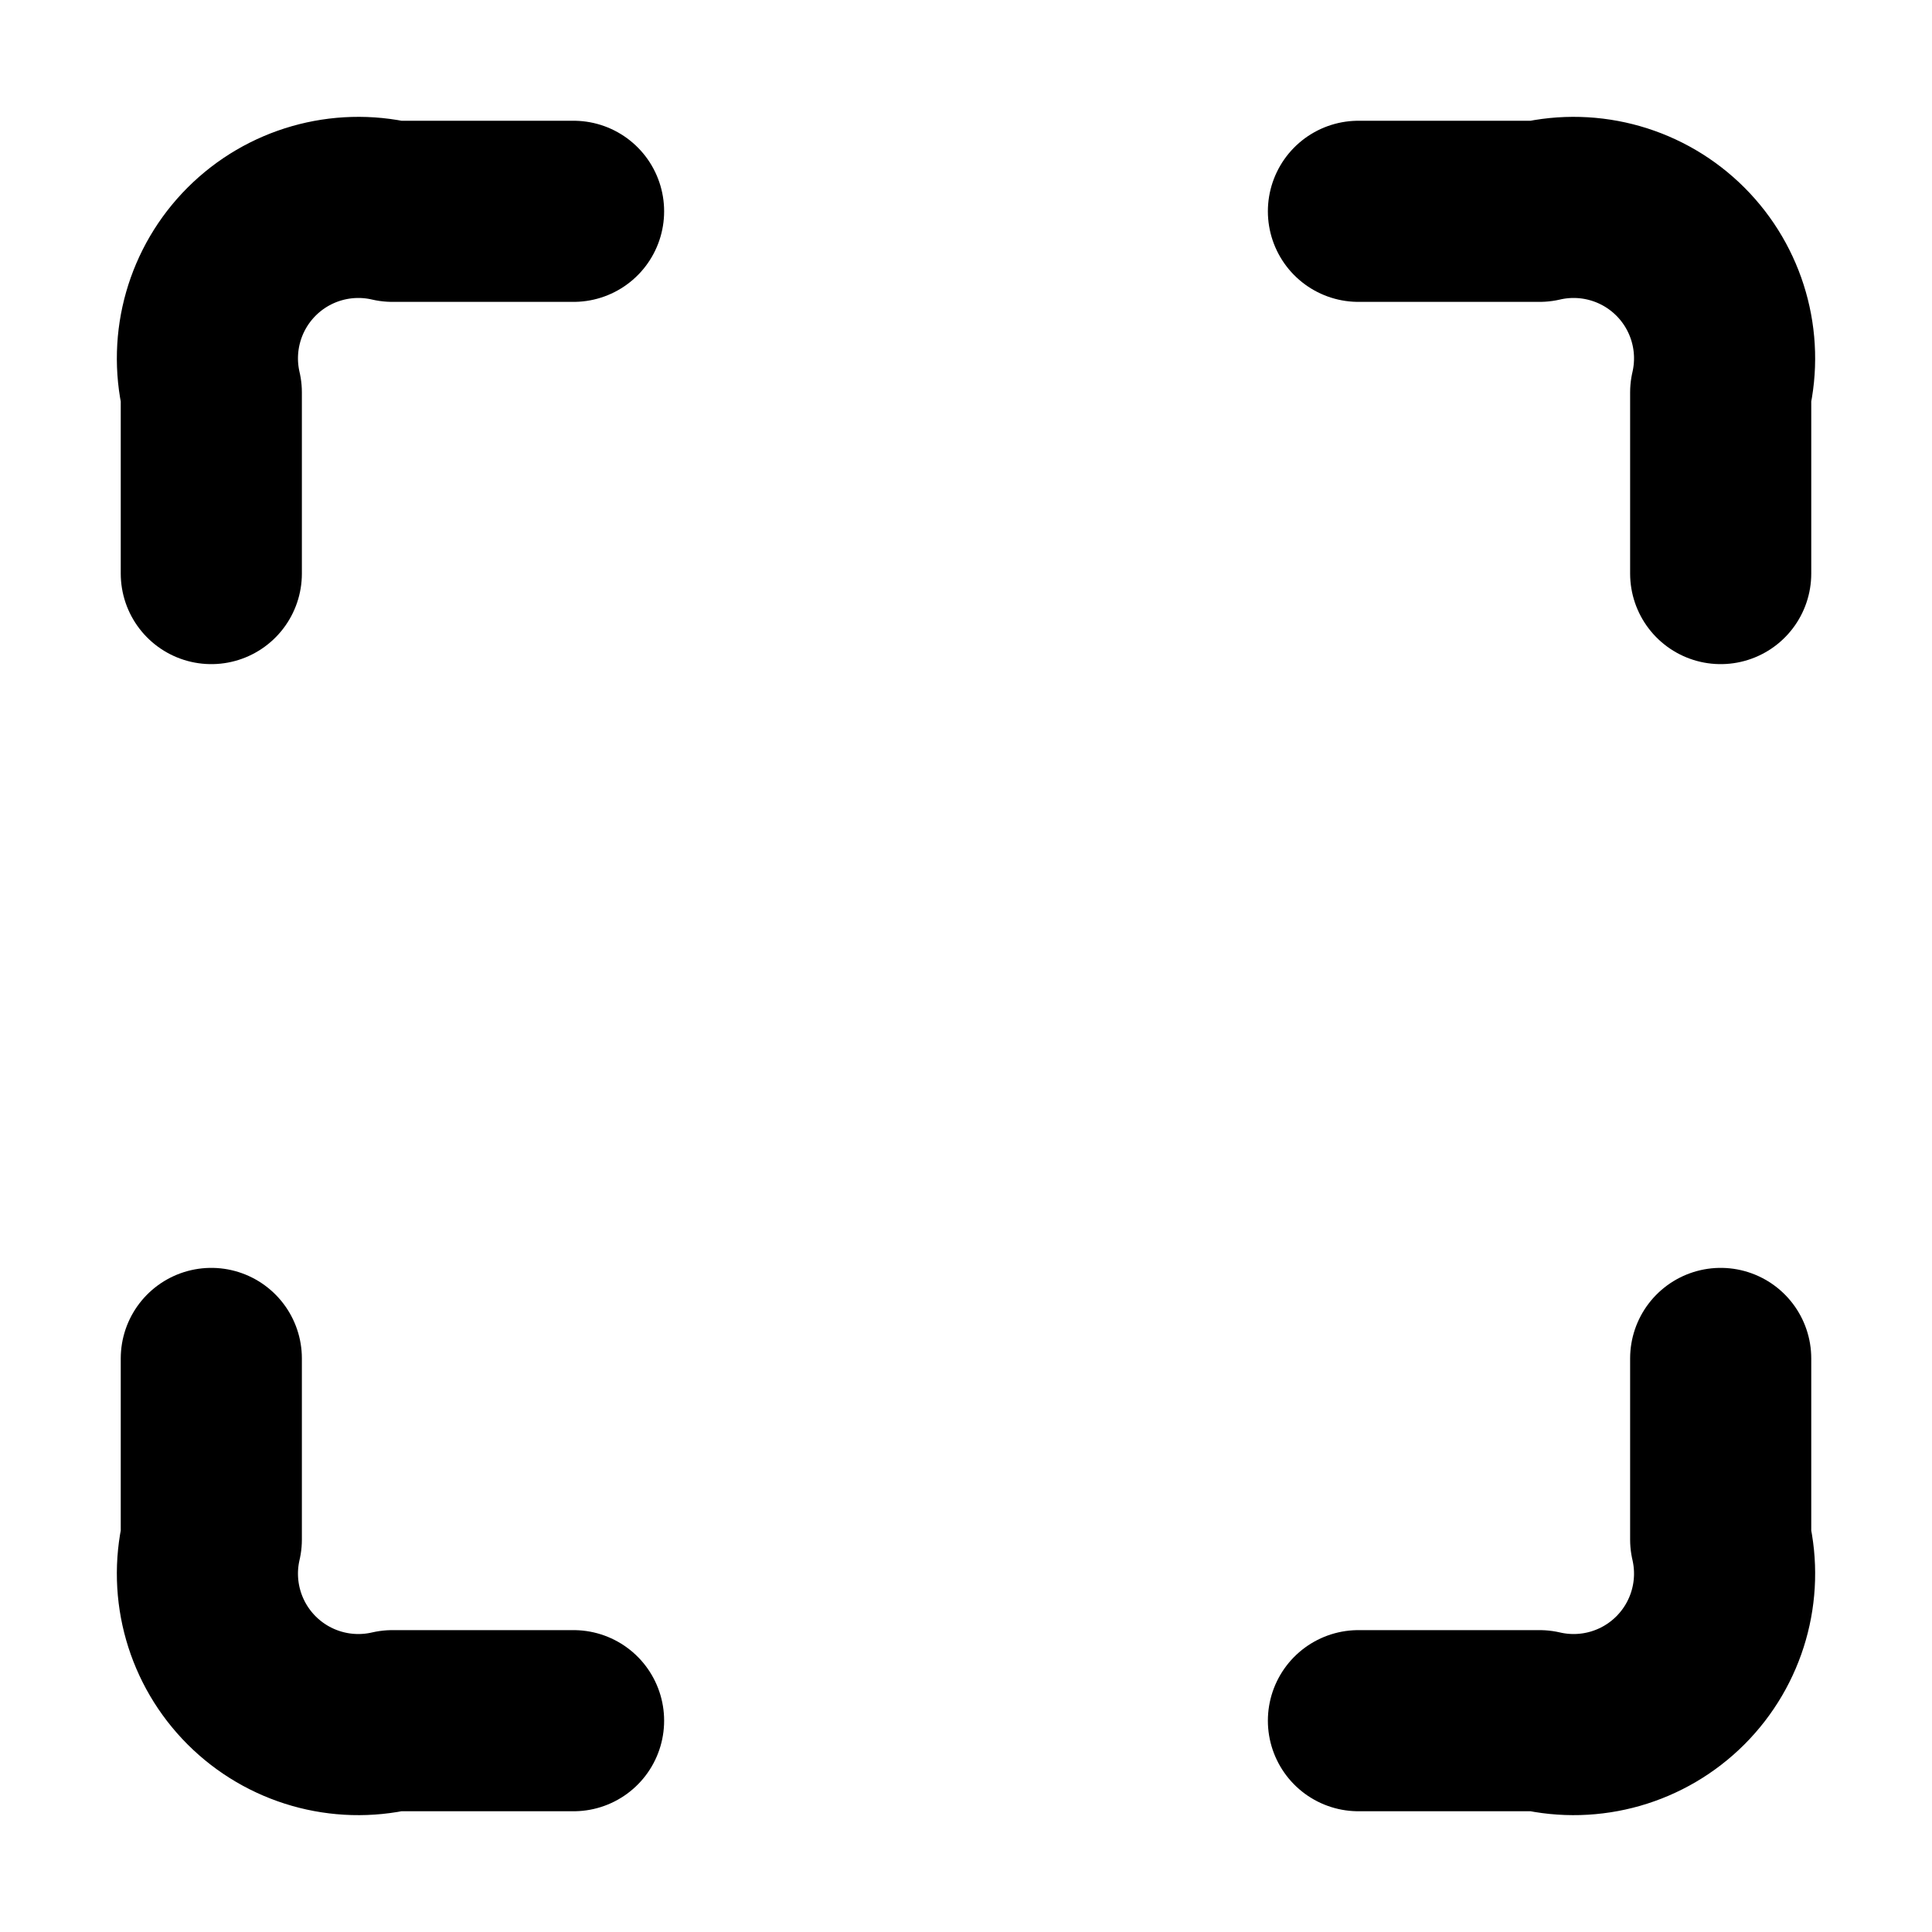
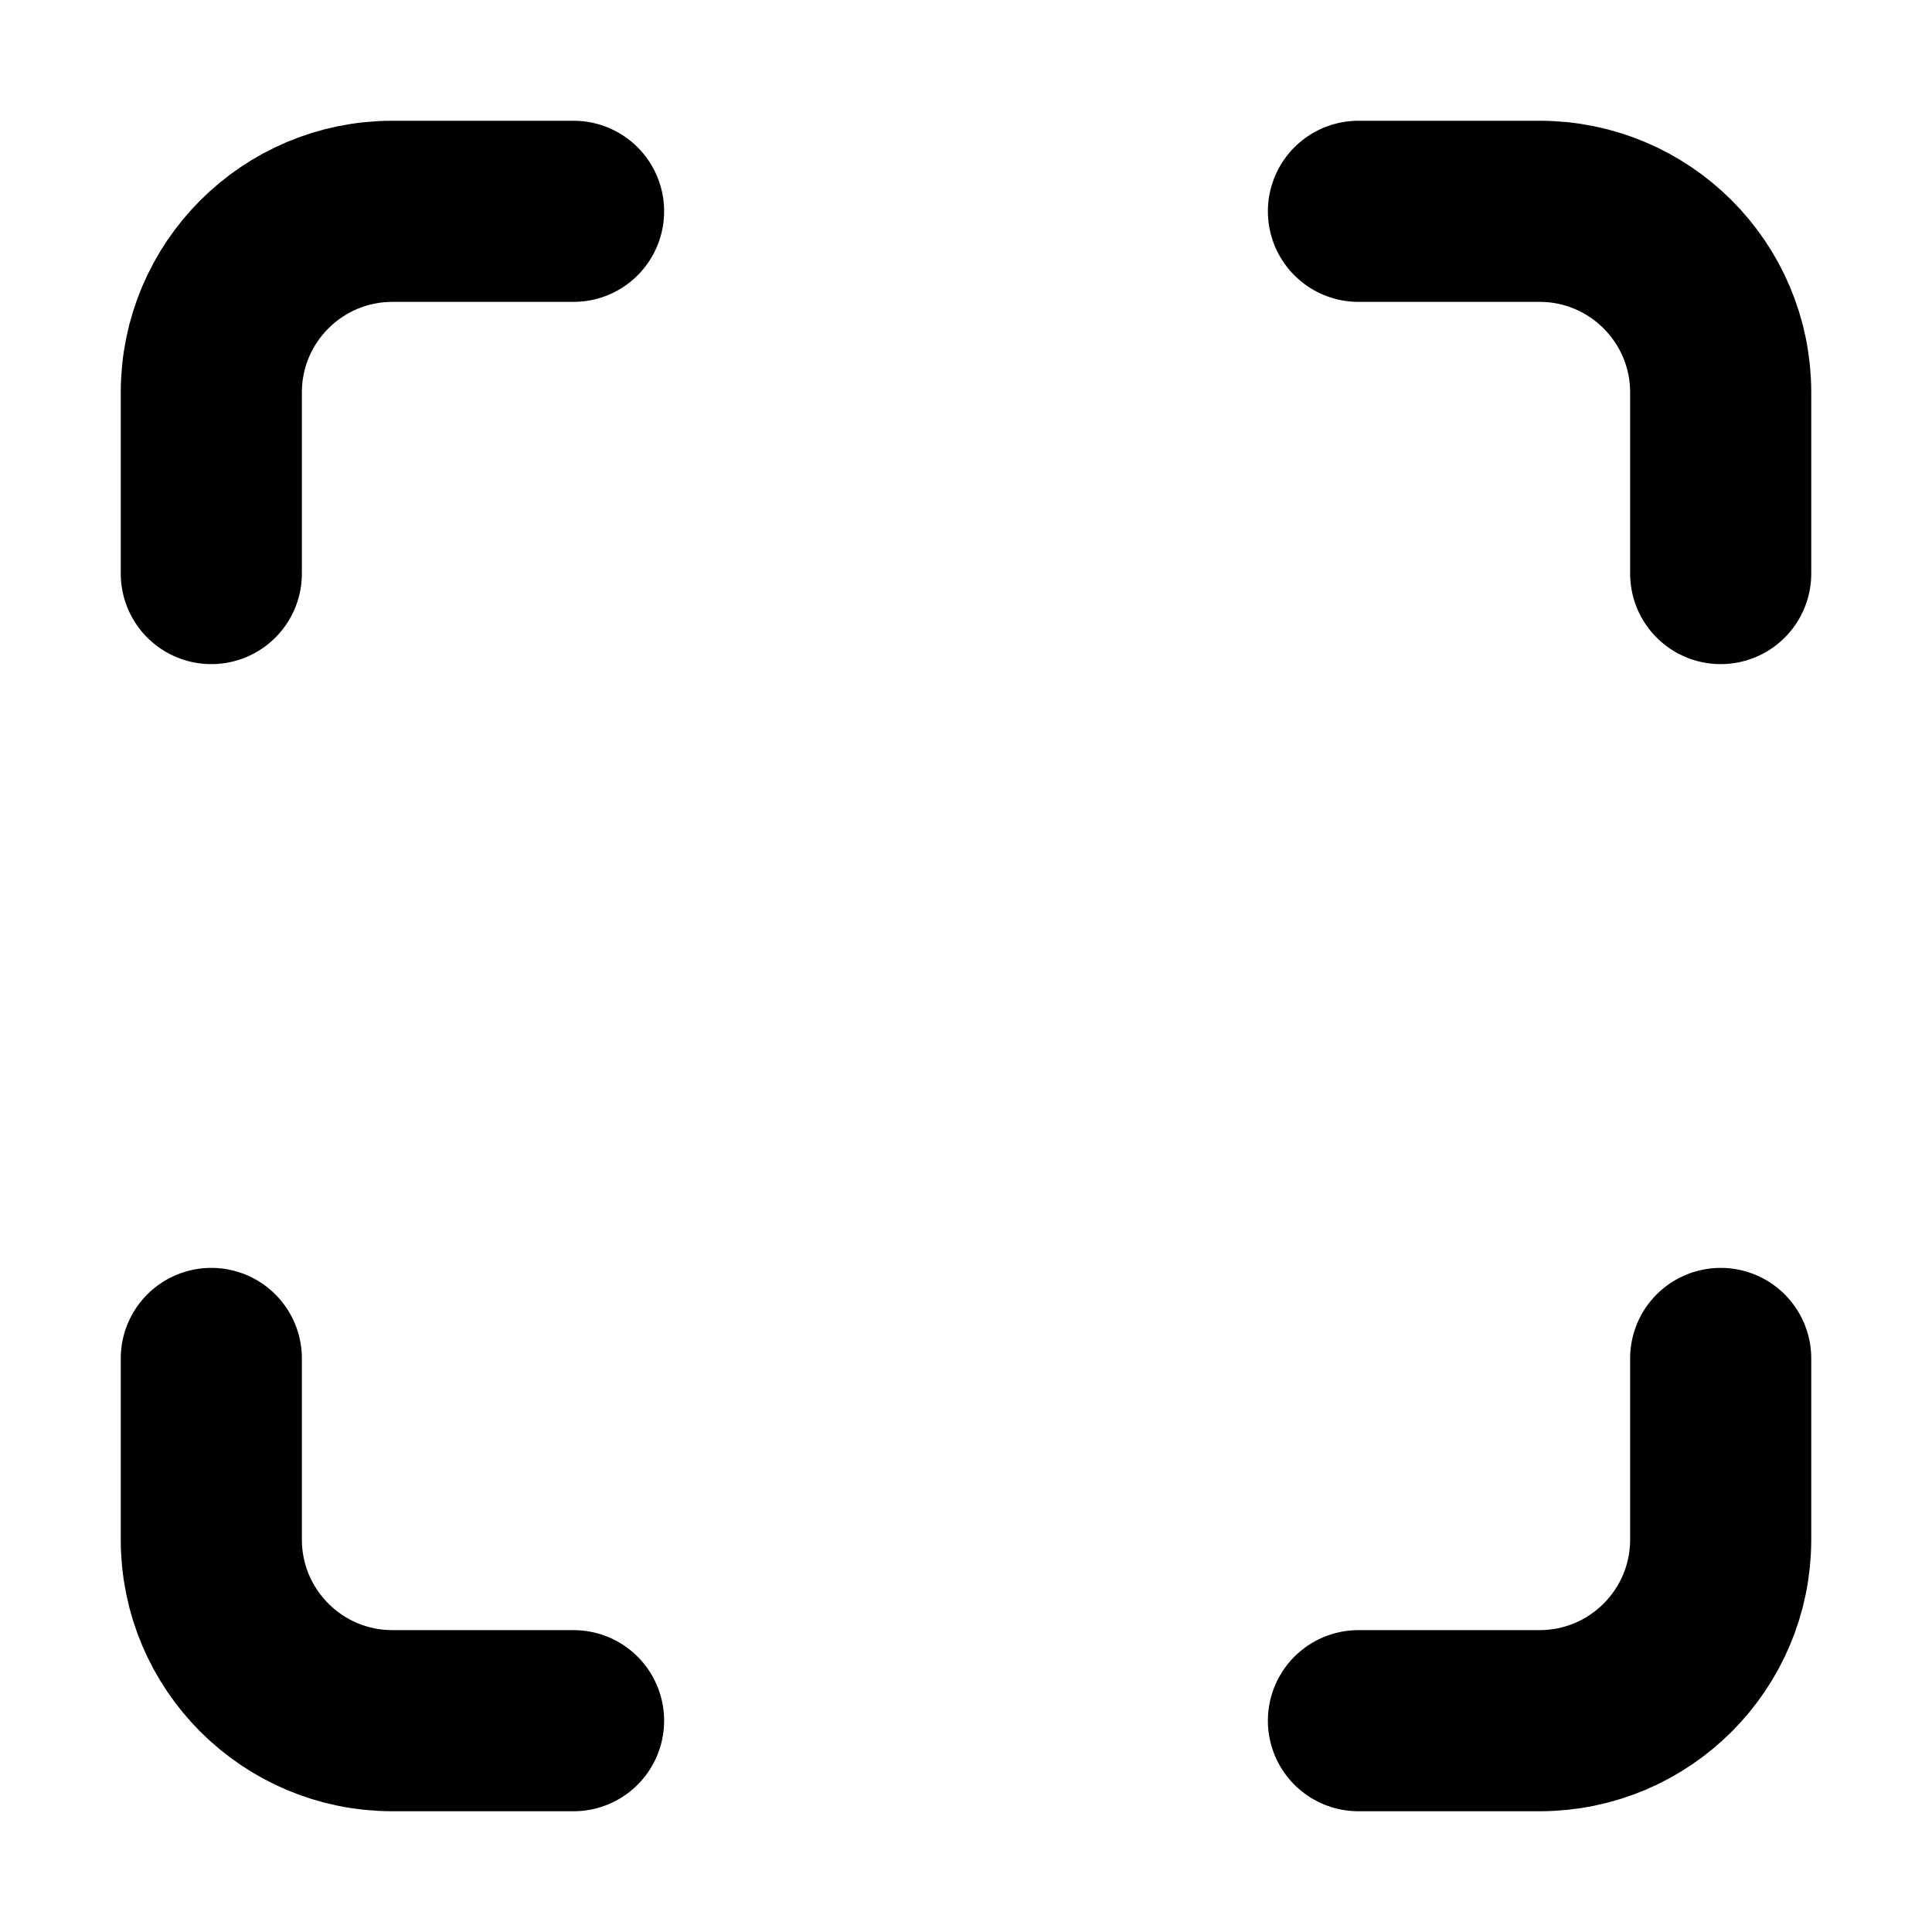
<svg xmlns="http://www.w3.org/2000/svg" width="16" height="16" viewBox="0 0 16 16" fill="none" stroke="currentColor" stroke-width="1.5" stroke-linecap="round" stroke-linejoin="round">
-   <path d="M1.75 4.75 1.75 3.25A1.25 1.25 0 0 1 3.25 1.75L4.75 1.75" />
-   <path d="M11.25 1.75 12.75 1.75A1.25 1.25 0 0 1 14.25 3.25L14.25 4.75" />
-   <path d="M14.25 11.25 14.25 12.75A1.25 1.25 0 0 1 12.75 14.25L11.25 14.25" />
-   <path d="M4.75 14.25 3.25 14.25A1.25 1.25 0 0 1 1.75 12.75L1.75 11.25" />
+   <path d="M1.75 4.75 1.75 3.25A1.5 1.5 0 0 1 3.25 1.75L4.75 1.75" />
+   <path d="M11.25 1.75 12.75 1.75A1.5 1.5 0 0 1 14.25 3.25L14.25 4.75" />
+   <path d="M14.25 11.25 14.25 12.75A1.5 1.5 0 0 1 12.75 14.25L11.25 14.25" />
+   <path d="M4.75 14.25 3.25 14.25A1.5 1.5 0 0 1 1.75 12.75L1.75 11.25" />
</svg>
